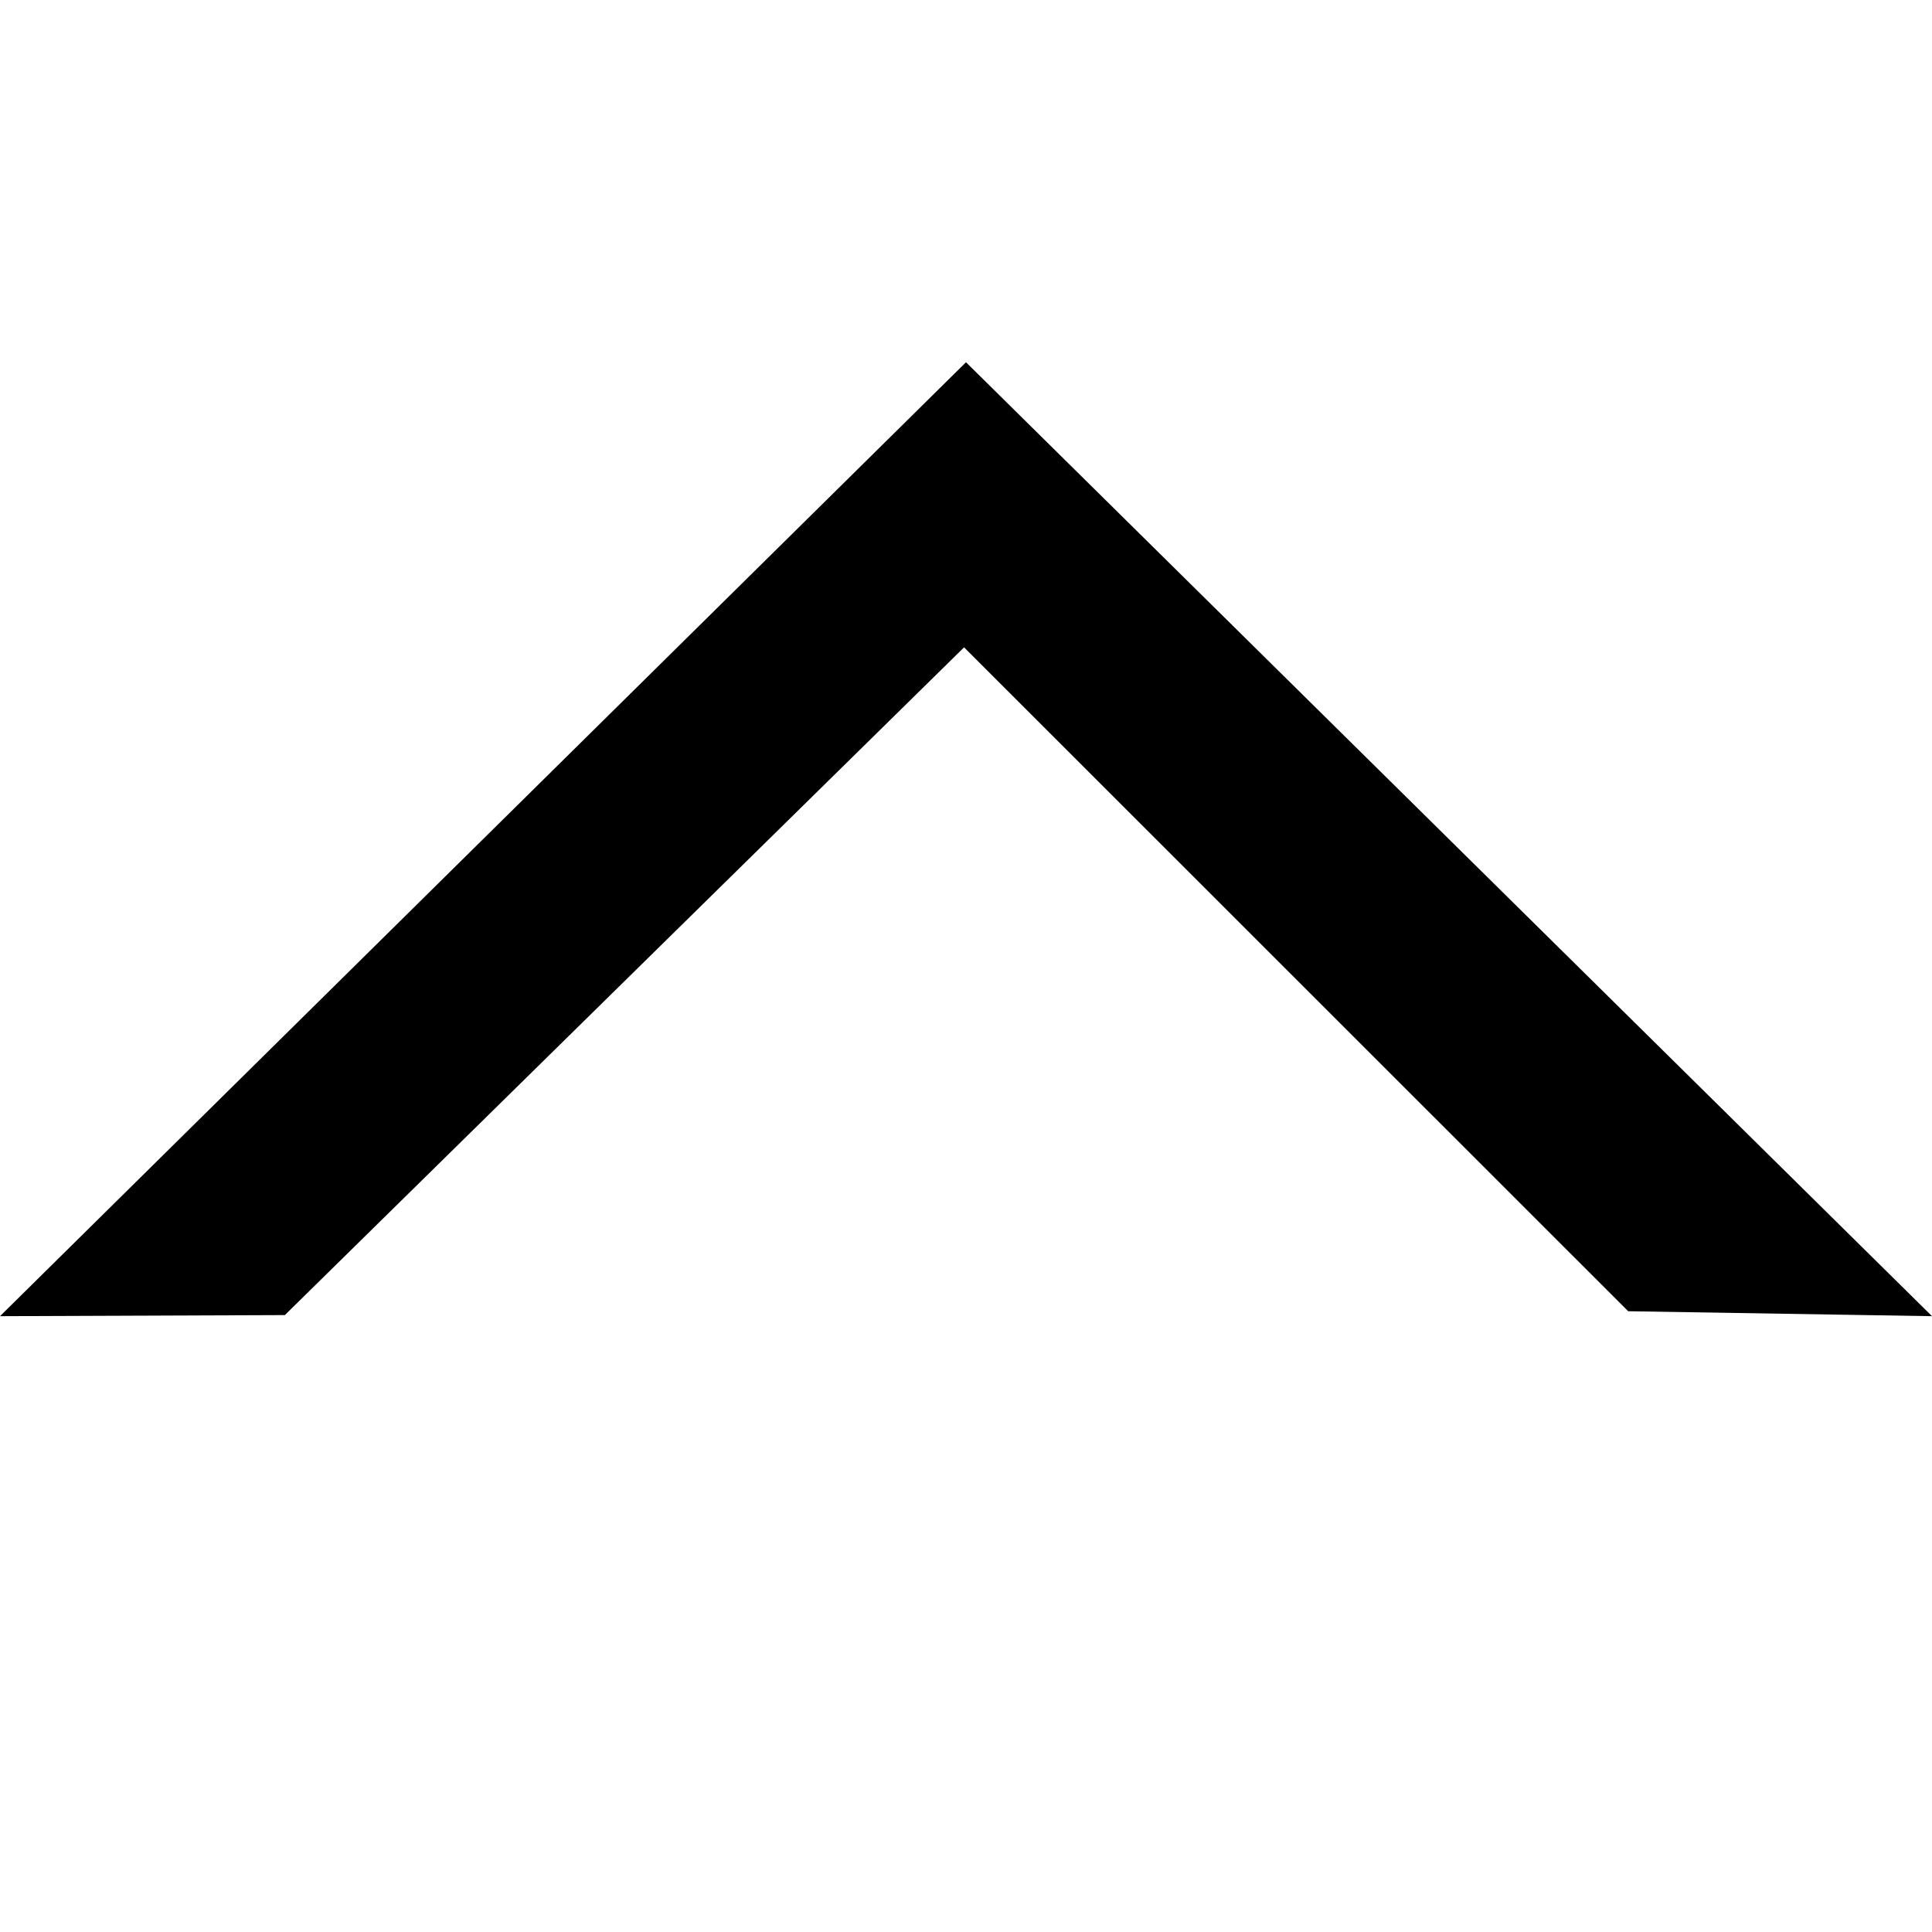
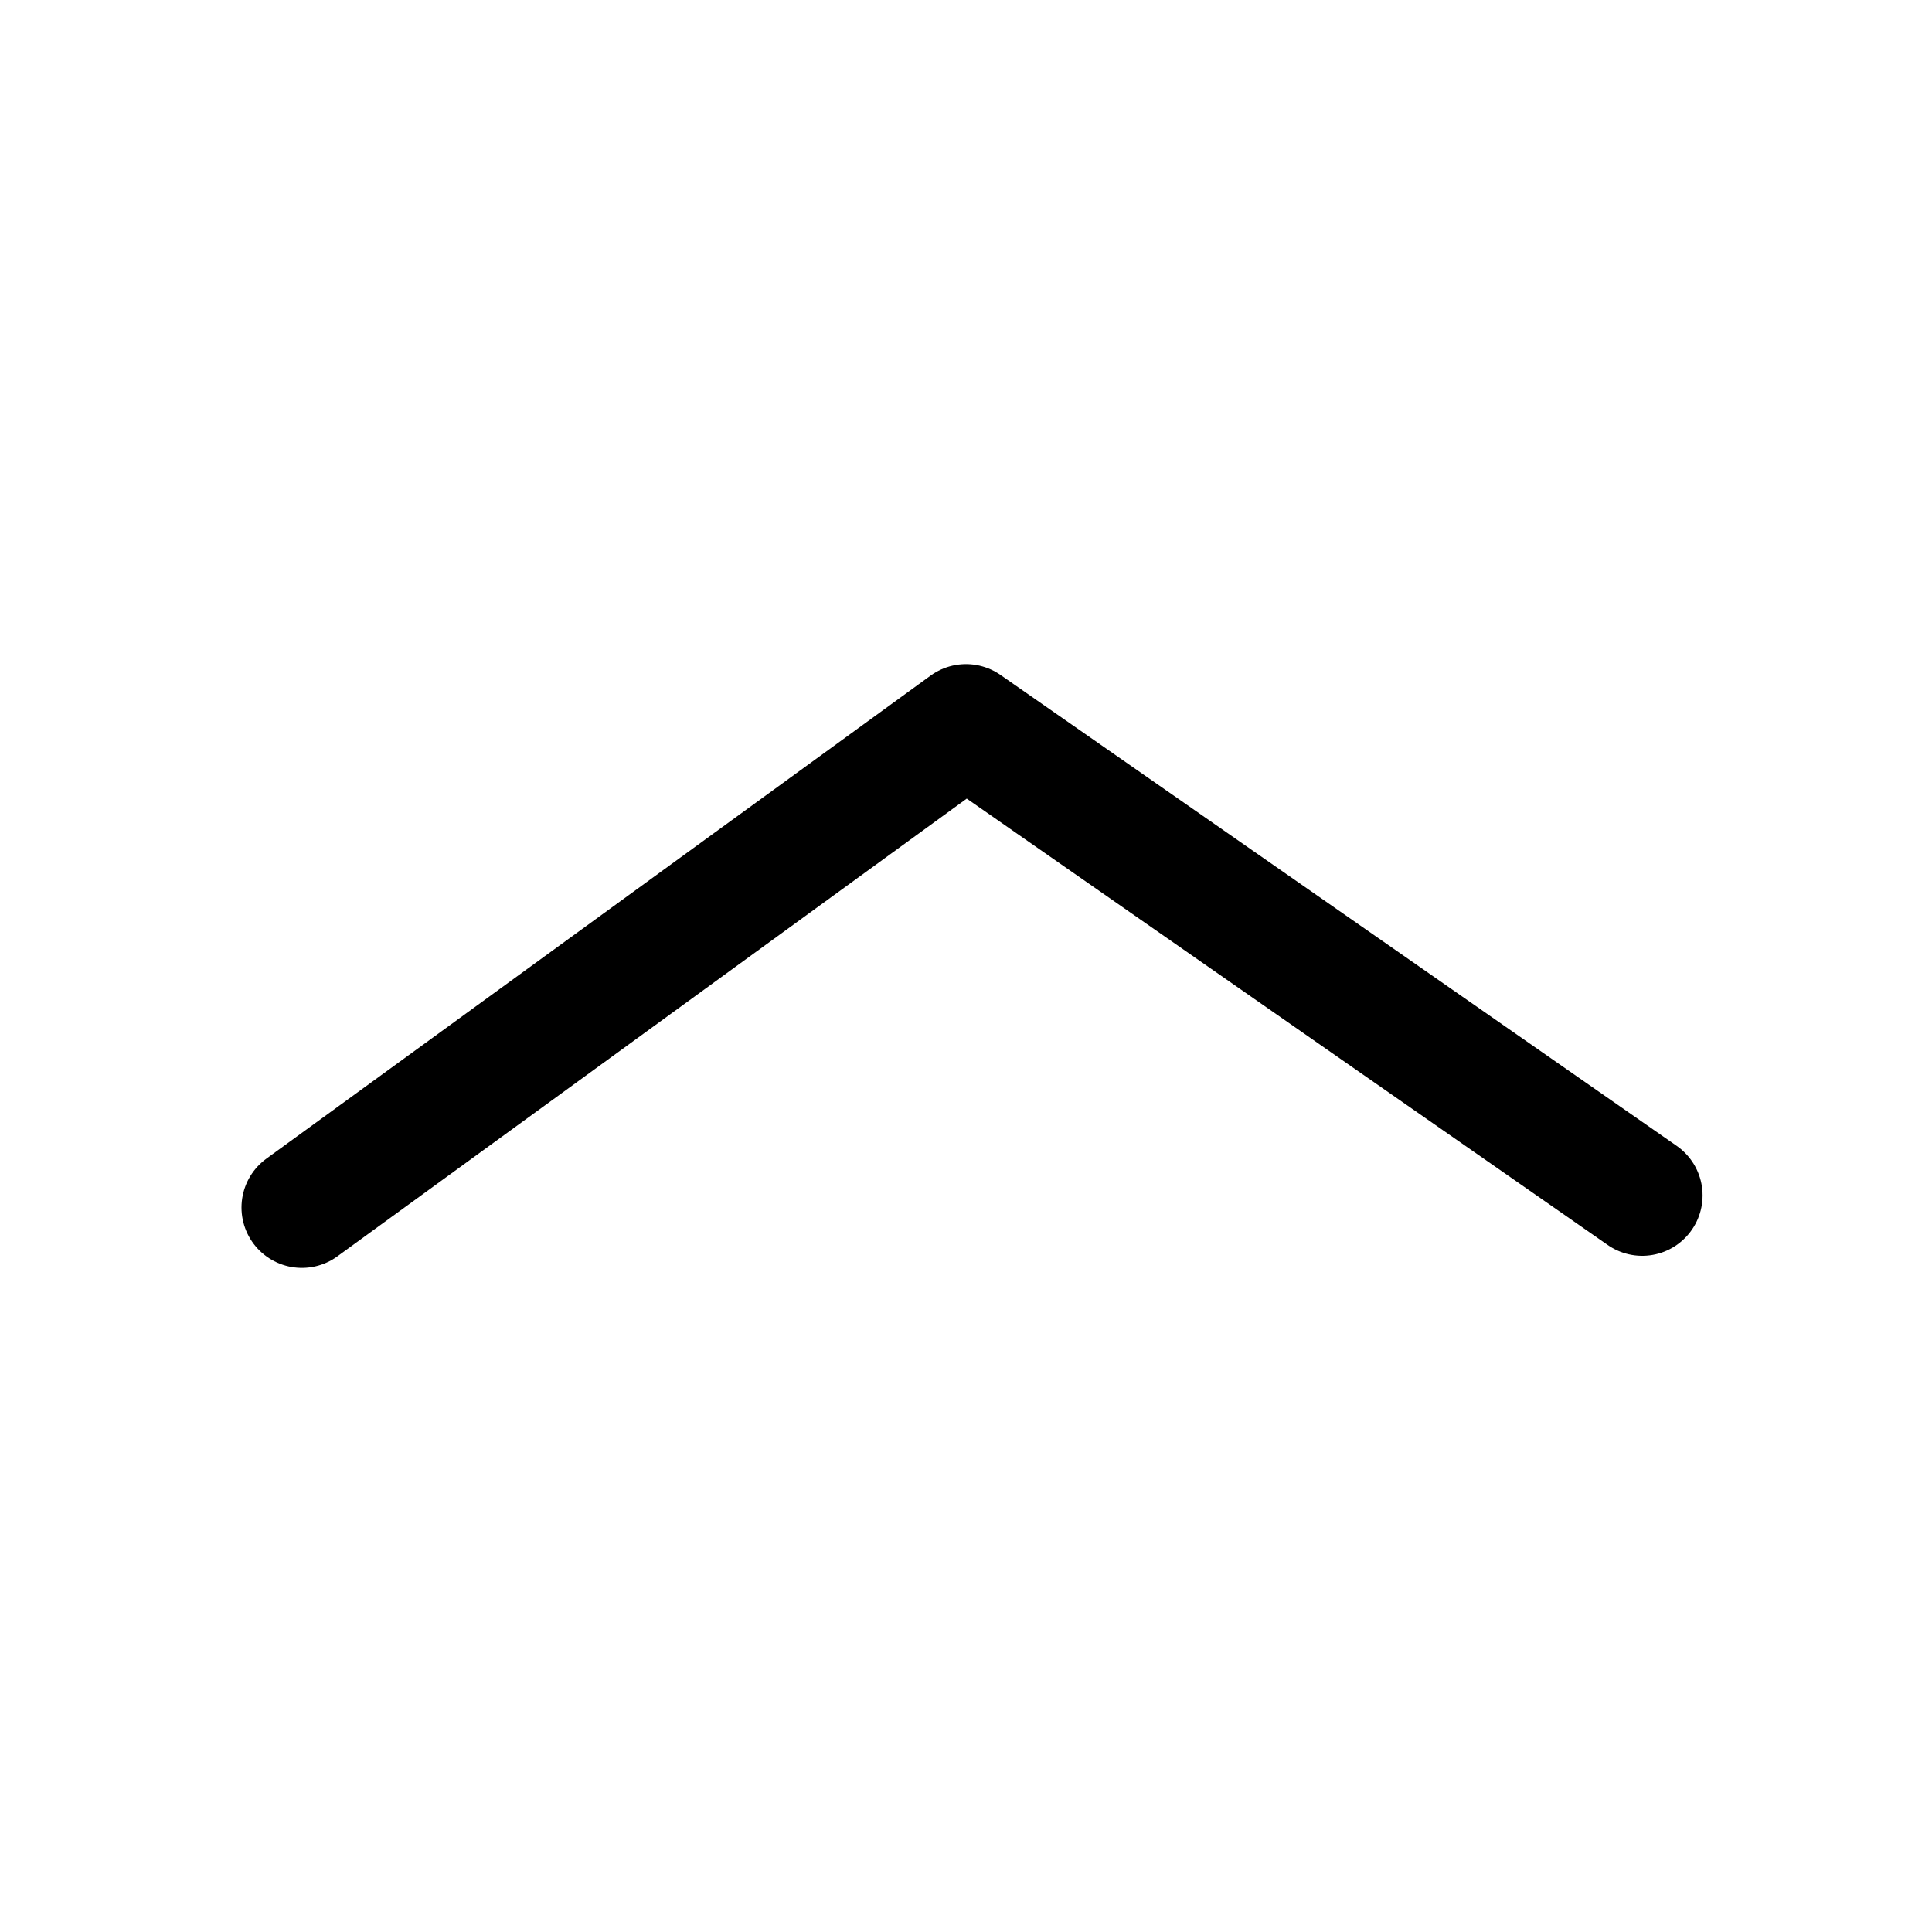
- <svg xmlns="http://www.w3.org/2000/svg" version="1.1" id="Layer_1" x="0px" y="0px" width="16px" height="16px" viewBox="0 0 16 16" enable-background="new 0 0 16 16" xml:space="preserve">
-   <polygon points="8,3 16,10.9 13.484,10.859 7.984,5.361 2.359,10.891 0,10.9 " />
+ <svg xmlns="http://www.w3.org/2000/svg" version="1.1" id="Layer_1" x="0px" y="0px" viewBox="0 0 16 16" style="enable-background:new 0 0 16 16;" xml:space="preserve">
+   <style type="text/css">
+ 	.st0{fill:none;stroke:#000000;stroke-linecap:round;stroke-linejoin:round;stroke-miterlimit:10;}
+ </style>
+   <polyline class="st0" points="13.6,9.9 8,6 2.5,10 " />
</svg>
